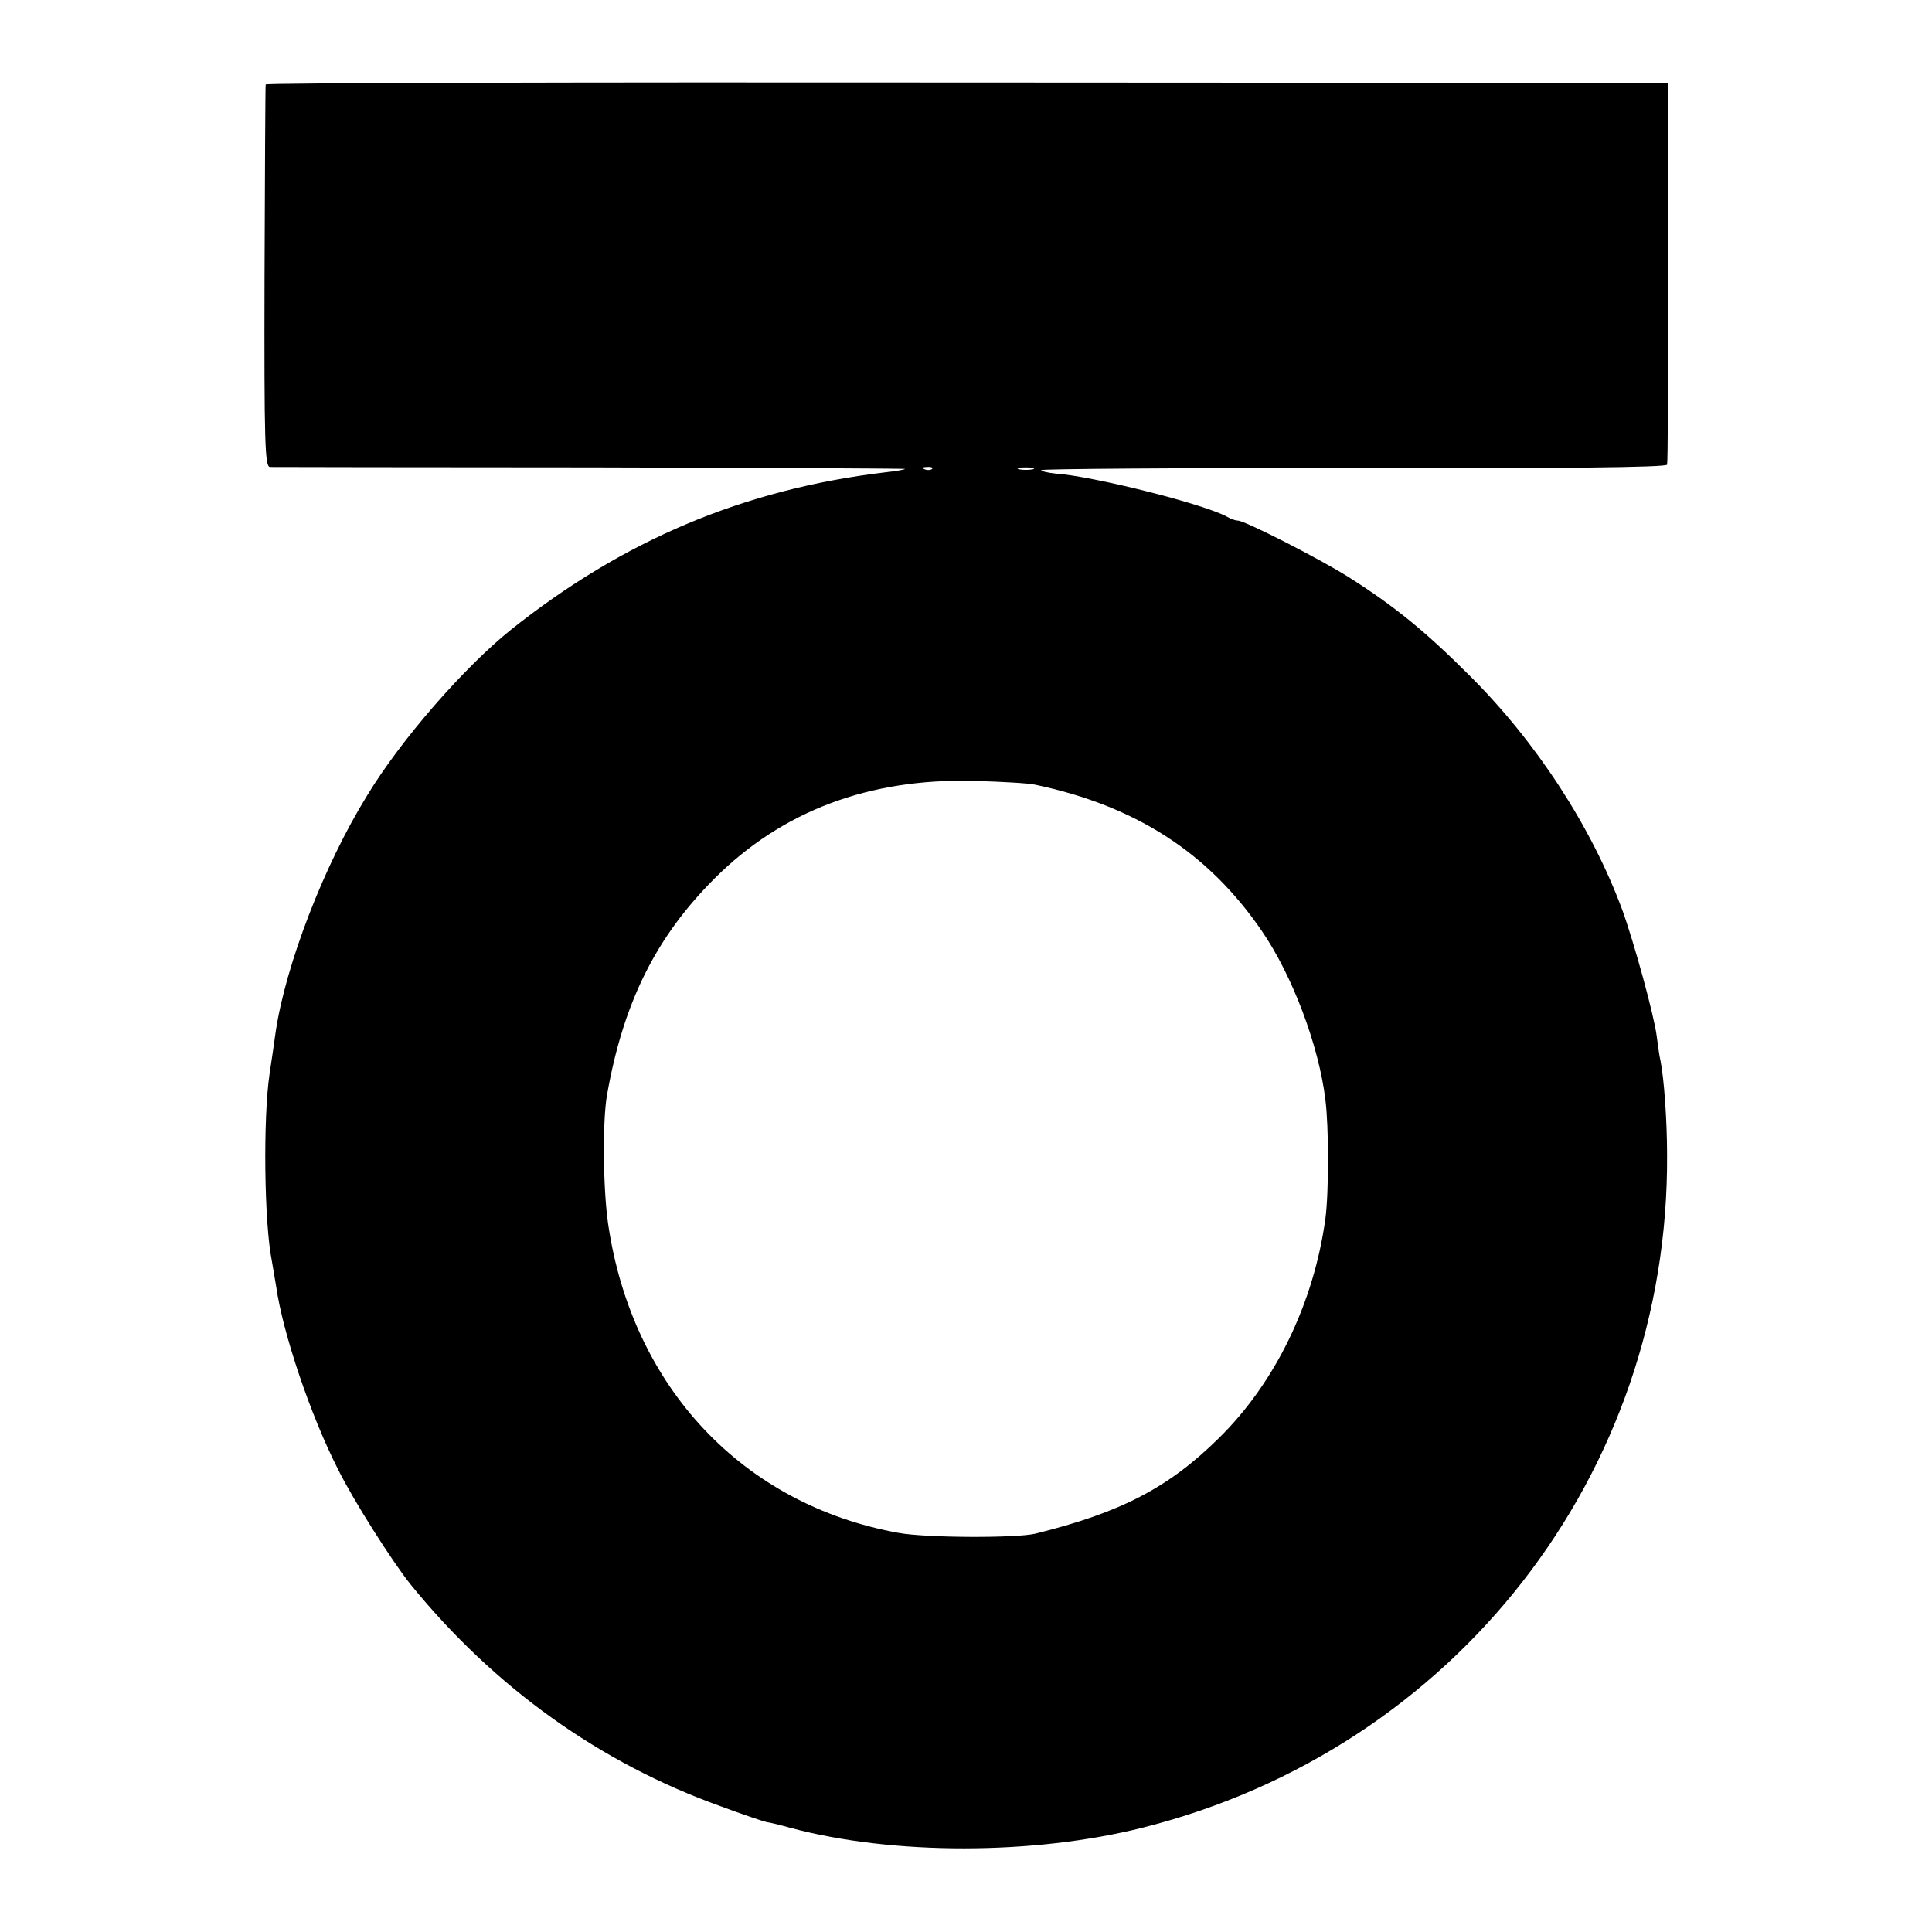
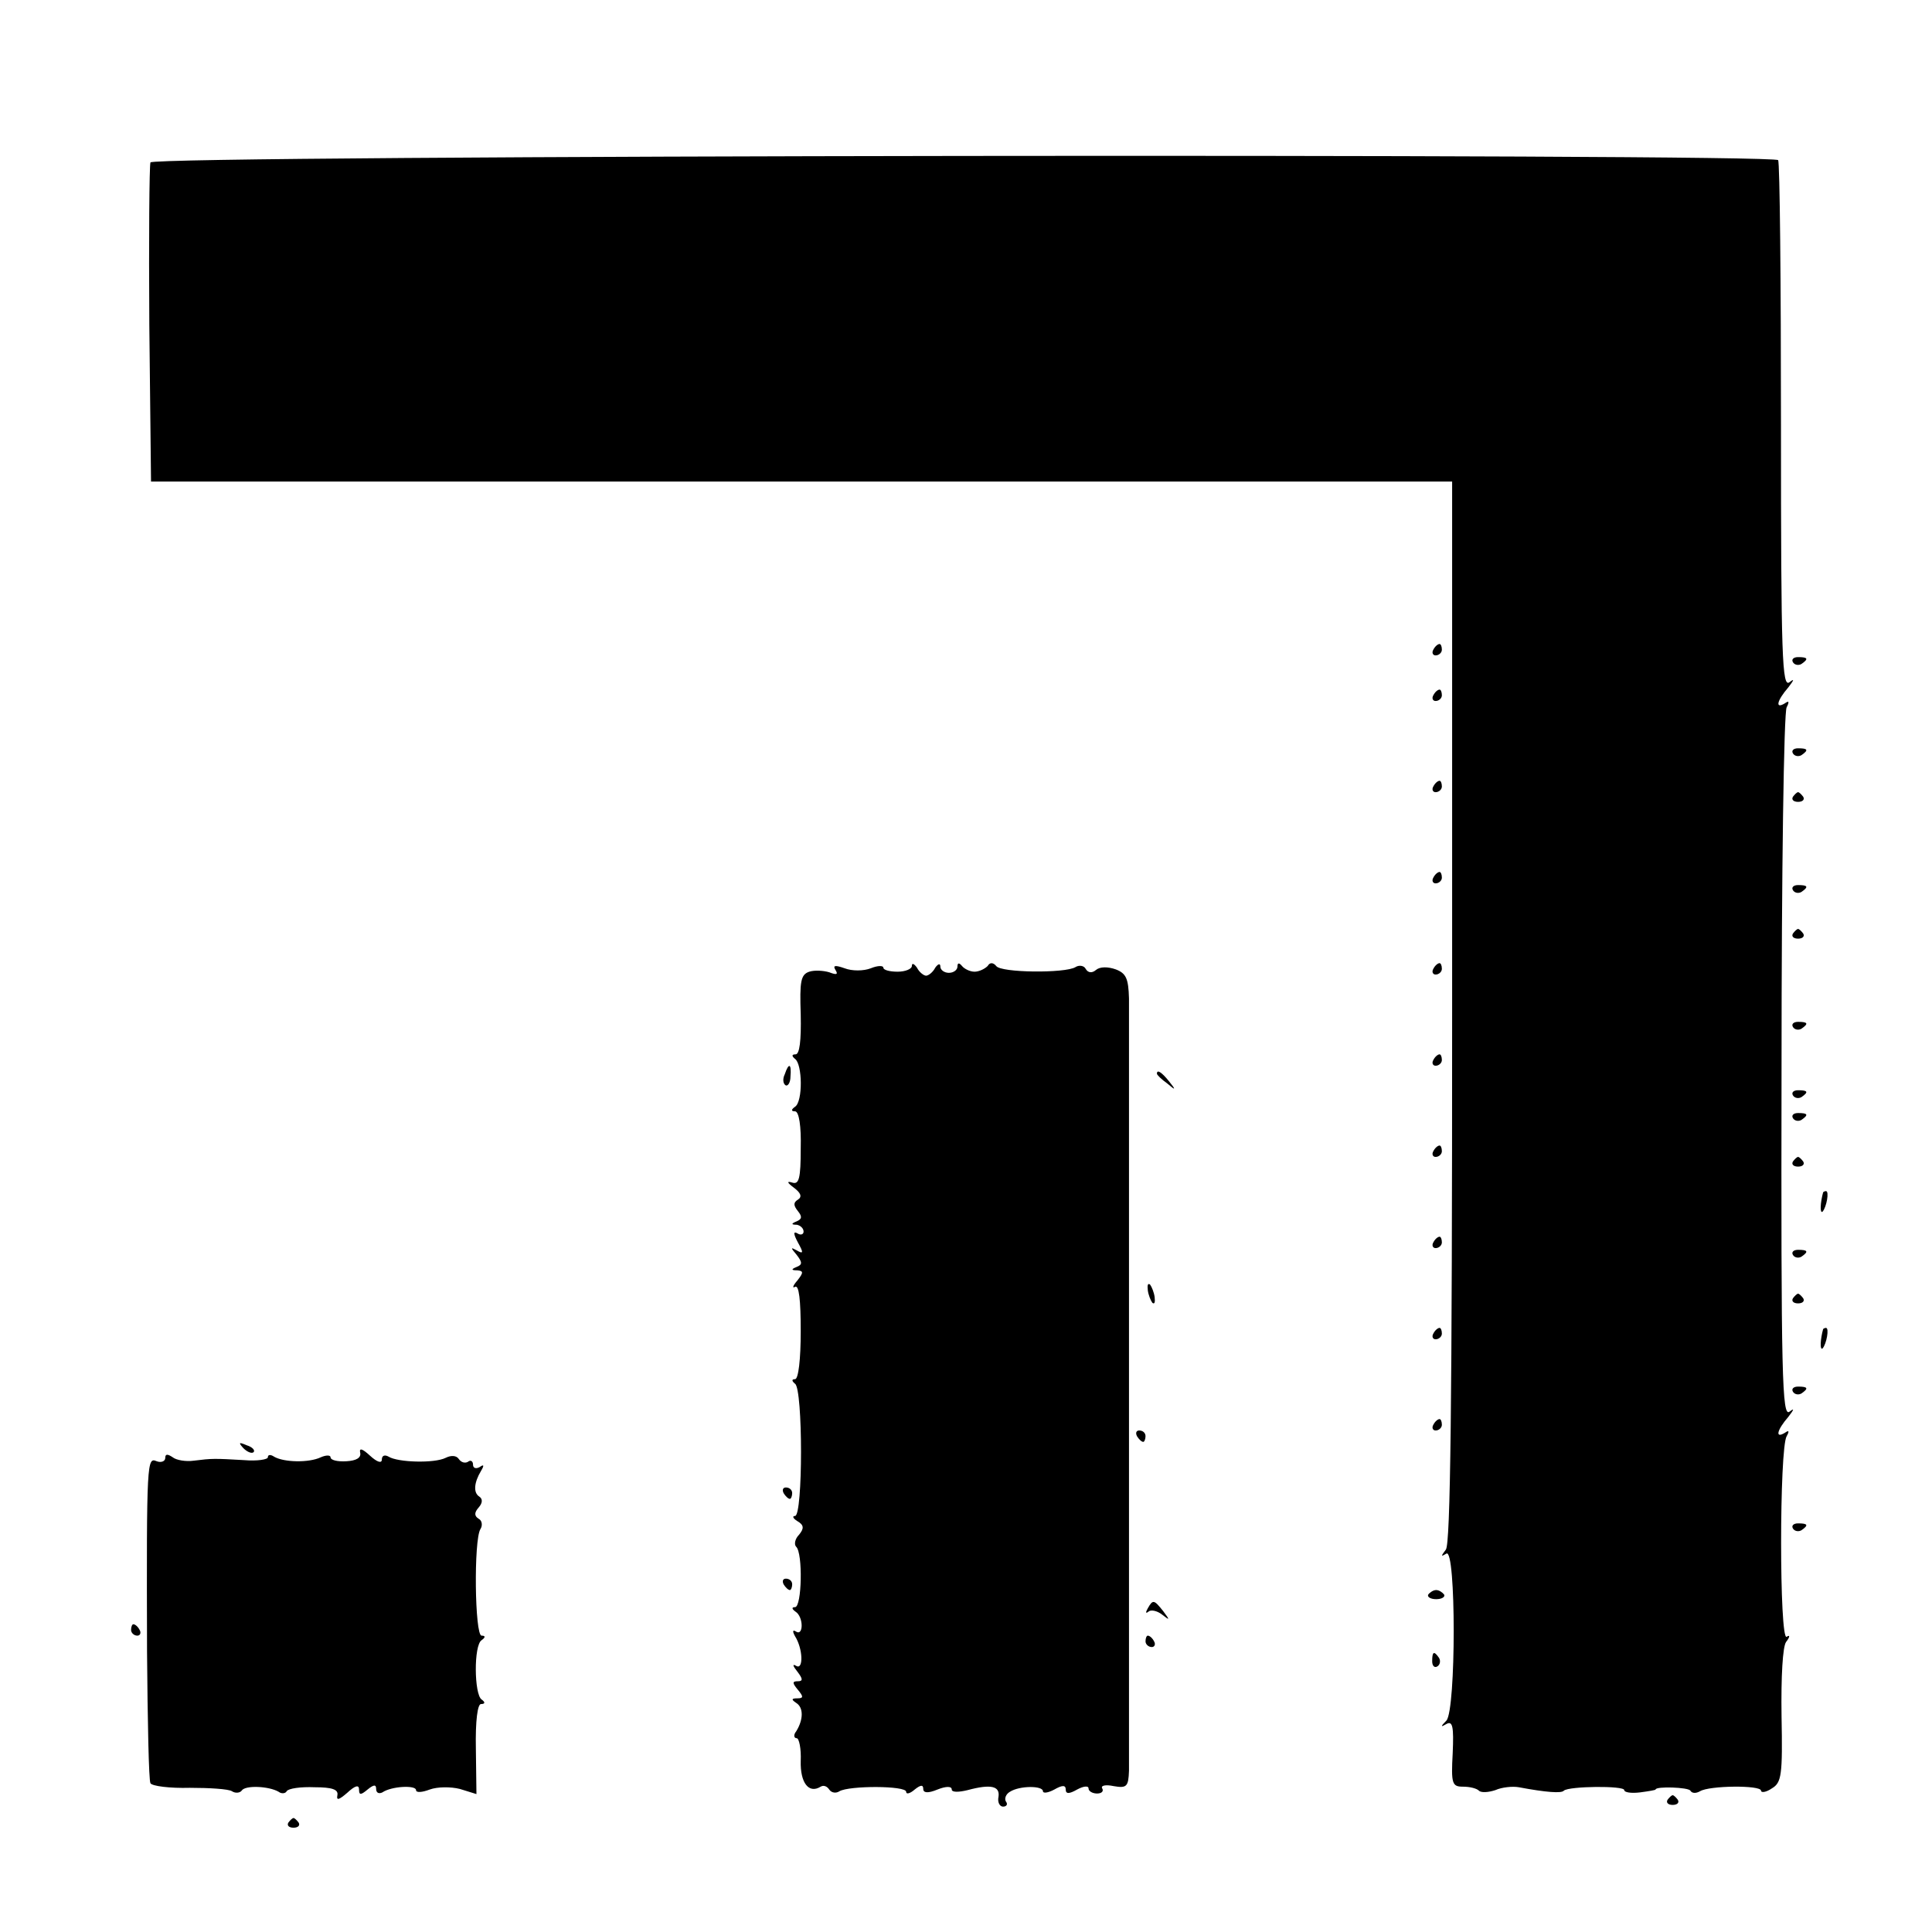
- <svg xmlns="http://www.w3.org/2000/svg" version="1" width="668" height="668" viewBox="0 0 501 501">
-   <path d="M68.9 21.9c-.1.3-.2 22.8-.3 49.8-.1 43.3.1 49.3 1.4 49.4.8 0 38.3.1 83.3.1 44.9.1 81.6.3 81.4.4-.2.2-2.5.6-5.3.9-36.6 4.4-67.8 17.6-96.9 40.8-12.2 9.8-28.6 28.6-37.3 43-11.2 18.1-21.1 43.9-23.7 61.2-.3 2.2-1 7.1-1.6 11-1.7 11.5-1.4 38.7.6 48.5.2 1.3.7 4.2 1.1 6.5 1.7 12.1 8.9 33.5 16.1 47.6 4 8.1 14.2 24.1 18.8 29.8 21.7 26.7 49.1 46.3 80.4 57.5 5.6 2.1 11 3.9 11.9 4.1.9.1 3.7.8 6.2 1.5 26.5 7.1 63 7.1 91.5-.1 80.8-20.4 136.3-91.7 135.8-174.4 0-9-.8-19.9-1.7-24.4-.3-1.2-.7-4.2-1-6.5-.7-5.4-5.8-24-8.9-32.6-8-21.6-22.3-43.6-39.6-60.8-11.2-11.2-19.3-17.9-31.3-25.5-7.4-4.7-27-14.7-28.8-14.7-.6 0-1.8-.4-2.8-1-6-3.3-34.6-10.5-44.5-11.2-2-.2-3.7-.6-3.7-.9 0-.3 36.4-.6 81-.5 53.2.1 81.1-.2 81.3-.9.2-.6.3-23.1.3-50l-.1-49-181.7-.1c-100-.1-181.9.1-181.9.5zm172.8 99.7c-.3.3-1.2.4-1.9.1-.8-.3-.5-.6.6-.6 1.1-.1 1.7.2 1.3.5zm26.1.1c-1 .2-2.6.2-3.5 0-1-.3-.2-.5 1.7-.5s2.7.2 1.8.5zm.7 81.8c26.1 5.5 44.9 17.7 58.7 37.9 7.9 11.5 14.8 29.7 16.5 43.8.9 7.1.9 24 0 30.8-3 21.9-13 42.6-27.7 57-13 12.8-25.3 19.2-47.5 24.7-5 1.2-28.5 1.1-35.5-.2-40.4-7.3-69.1-37.8-75.3-80.1-1.3-8.8-1.5-26.6-.3-33.4 4.2-23.9 12.6-40.9 27.9-56.2 17.5-17.5 40.1-26 67.2-25.3 7.2.2 14.4.6 16 1z" />
+ <svg xmlns="http://www.w3.org/2000/svg" version="1.0" width="339pt" height="339pt" viewBox="0 0 339 339" preserveAspectRatio="xMidYMid meet">
+   <g transform="translate(0,339) scale(0.1,-0.1)" fill="#000000" stroke="none">
+     <path d="M264 3105 c-2 -6 -3 -134 -2 -285 l3 -275 1142 0 1141 0 0 -930 c0 -694 -3 -934 -11 -944 -9 -12 -9 -13 1 -7 17 10 17 -274 0 -293 -11 -11 -10 -12 0 -6 11 6 13 -5 11 -51 -3 -54 -1 -59 18 -59 12 0 24 -3 28 -7 4 -4 17 -3 29 1 11 5 30 7 41 5 48 -9 75 -11 79 -6 9 8 106 9 106 1 0 -4 12 -6 28 -4 15 2 27 4 27 5 0 6 58 4 61 -2 3 -5 10 -5 17 -1 16 10 107 11 107 1 0 -4 9 -3 19 4 17 10 19 23 17 127 -1 69 2 122 8 130 7 9 7 13 1 9 -13 -8 -13 331 0 352 5 9 4 11 -3 6 -18 -11 -14 5 6 28 10 13 11 16 2 9 -13 -10 -15 59 -14 606 0 339 4 623 9 630 5 10 4 12 -3 7 -18 -11 -14 5 6 28 10 13 11 16 2 9 -13 -10 -15 41 -15 449 0 253 -2 463 -5 467 -8 12 -2852 9 -2856 -4z" />
+     <path d="M2515 2250 c-3 -5 -1 -10 4 -10 6 0 11 5 11 10 0 6 -2 10 -4 10 -3 0 -8 -4 -11 -10z" />
+     <path d="M3146 2228 c3 -5 10 -6 15 -3 13 9 11 12 -6 12 -8 0 -12 -4 -9 -9z" />
+     <path d="M2515 2170 c-3 -5 -1 -10 4 -10 6 0 11 5 11 10 0 6 -2 10 -4 10 -3 0 -8 -4 -11 -10z" />
+     <path d="M3146 2068 c3 -5 10 -6 15 -3 13 9 11 12 -6 12 -8 0 -12 -4 -9 -9z" />
+     <path d="M2515 2010 c-3 -5 -1 -10 4 -10 6 0 11 5 11 10 0 6 -2 10 -4 10 -3 0 -8 -4 -11 -10z" />
+     <path d="M3146 1992 c-3 -5 1 -9 9 -9 8 0 12 4 9 9 -3 4 -7 8 -9 8 -2 0 -6 -4 -9 -8z" />
+     <path d="M2515 1850 c-3 -5 -1 -10 4 -10 6 0 11 5 11 10 0 6 -2 10 -4 10 -3 0 -8 -4 -11 -10z" />
+     <path d="M3146 1828 c3 -5 10 -6 15 -3 13 9 11 12 -6 12 -8 0 -12 -4 -9 -9z" />
+     <path d="M3146 1752 c-3 -5 1 -9 9 -9 8 0 12 4 9 9 -3 4 -7 8 -9 8 -2 0 -6 -4 -9 -8z" />
+     <path d="M1466 1688 c5 -8 2 -9 -11 -4 -10 3 -26 4 -35 1 -15 -5 -17 -17 -15 -75 1 -46 -2 -70 -9 -70 -7 0 -7 -3 -1 -8 13 -9 14 -75 0 -84 -7 -5 -7 -8 0 -8 7 0 11 -26 10 -65 0 -53 -3 -64 -15 -60 -10 3 -9 0 3 -9 12 -9 15 -16 7 -21 -8 -5 -8 -10 0 -20 8 -10 7 -14 -2 -18 -10 -4 -10 -6 0 -6 6 -1 12 -6 12 -12 0 -5 -5 -7 -11 -3 -7 4 -7 -1 1 -16 10 -18 10 -21 -2 -14 -11 6 -11 5 0 -8 10 -13 10 -17 0 -21 -10 -4 -10 -6 1 -6 11 -1 11 -4 0 -18 -8 -9 -9 -14 -4 -11 7 4 10 -23 10 -78 0 -49 -4 -84 -10 -84 -6 0 -6 -3 0 -8 14 -9 14 -232 0 -232 -5 0 -4 -4 4 -9 12 -7 12 -13 3 -24 -7 -7 -9 -17 -5 -21 12 -11 10 -106 -2 -106 -6 0 -6 -3 1 -8 14 -9 14 -43 1 -35 -6 4 -7 1 -2 -8 14 -22 15 -60 2 -52 -7 4 -6 0 2 -10 10 -13 10 -17 1 -17 -10 0 -10 -3 0 -15 10 -12 10 -15 -1 -15 -10 0 -11 -2 -2 -8 13 -8 13 -29 0 -50 -5 -6 -4 -12 1 -12 4 0 8 -18 7 -40 -1 -38 14 -58 35 -45 5 3 11 1 15 -5 4 -6 12 -7 18 -3 17 10 117 10 117 -1 0 -5 7 -3 15 4 10 8 15 9 15 1 0 -7 8 -8 25 -1 15 6 25 6 25 0 0 -5 12 -5 28 -1 41 11 57 7 54 -12 -2 -9 2 -17 8 -17 6 0 9 4 5 9 -3 5 0 13 7 17 17 11 58 11 58 1 0 -4 9 -3 20 3 14 8 20 8 20 0 0 -8 6 -8 20 0 11 6 20 7 20 2 0 -5 7 -9 15 -9 8 0 12 4 9 9 -3 5 6 7 20 4 23 -4 26 -1 27 27 0 40 0 1296 0 1355 -1 35 -5 44 -23 51 -14 5 -28 5 -35 -1 -7 -6 -14 -5 -18 2 -3 6 -12 7 -18 3 -18 -11 -131 -10 -139 2 -5 6 -11 7 -15 0 -5 -5 -15 -10 -23 -10 -8 0 -18 5 -22 10 -5 6 -8 6 -8 -1 0 -6 -7 -11 -15 -11 -8 0 -15 5 -15 11 0 6 -4 5 -9 -2 -4 -8 -12 -14 -16 -14 -4 0 -12 6 -16 14 -5 7 -9 9 -9 3 0 -5 -11 -10 -25 -10 -14 0 -25 3 -25 7 0 4 -10 4 -22 -1 -13 -5 -33 -5 -46 0 -17 6 -21 5 -16 -3z" />
+     <path d="M2515 1690 c-3 -5 -1 -10 4 -10 6 0 11 5 11 10 0 6 -2 10 -4 10 -3 0 -8 -4 -11 -10z" />
+     <path d="M3146 1588 c3 -5 10 -6 15 -3 13 9 11 12 -6 12 -8 0 -12 -4 -9 -9z" />
+     <path d="M2515 1530 c-3 -5 -1 -10 4 -10 6 0 11 5 11 10 0 6 -2 10 -4 10 -3 0 -8 -4 -11 -10z" />
+     <path d="M1377 1505 c-4 -8 -3 -16 1 -19 4 -3 9 4 9 15 2 23 -3 25 -10 4z" />
+     <path d="M2030 1506 c0 -2 8 -10 18 -17 15 -13 16 -12 3 4 -13 16 -21 21 -21 13z" />
+     <path d="M3146 1468 c3 -5 10 -6 15 -3 13 9 11 12 -6 12 -8 0 -12 -4 -9 -9z" />
+     <path d="M3146 1428 c3 -5 10 -6 15 -3 13 9 11 12 -6 12 -8 0 -12 -4 -9 -9z" />
+     <path d="M2515 1370 c-3 -5 -1 -10 4 -10 6 0 11 5 11 10 0 6 -2 10 -4 10 -3 0 -8 -4 -11 -10z" />
+     <path d="M3146 1352 c-3 -5 1 -9 9 -9 8 0 12 4 9 9 -3 4 -7 8 -9 8 -2 0 -6 -4 -9 -8z" />
+     <path d="M3199 1298 c-5 -18 -6 -38 -1 -34 7 8 12 36 6 36 -2 0 -4 -1 -5 -2z" />
+     <path d="M2515 1210 c-3 -5 -1 -10 4 -10 6 0 11 5 11 10 0 6 -2 10 -4 10 -3 0 -8 -4 -11 -10z" />
+     <path d="M3146 1188 c3 -5 10 -6 15 -3 13 9 11 12 -6 12 -8 0 -12 -4 -9 -9z" />
+     <path d="M2014 1126 c1 -8 5 -18 8 -22 4 -3 5 1 4 10 -1 8 -5 18 -8 22 -4 3 -5 -1 -4 -10z" />
+     <path d="M3146 1112 c-3 -5 1 -9 9 -9 8 0 12 4 9 9 -3 4 -7 8 -9 8 -2 0 -6 -4 -9 -8z" />
+     <path d="M2515 1050 c-3 -5 -1 -10 4 -10 6 0 11 5 11 10 0 6 -2 10 -4 10 -3 0 -8 -4 -11 -10z" />
+     <path d="M3199 1058 c-5 -18 -6 -38 -1 -34 7 8 12 36 6 36 -2 0 -4 -1 -5 -2z" />
+     <path d="M3146 948 c3 -5 10 -6 15 -3 13 9 11 12 -6 12 -8 0 -12 -4 -9 -9z" />
+     <path d="M2515 890 c-3 -5 -1 -10 4 -10 6 0 11 5 11 10 0 6 -2 10 -4 10 -3 0 -8 -4 -11 -10z" />
+     <path d="M1995 870 c3 -5 8 -10 11 -10 2 0 4 5 4 10 0 6 -5 10 -11 10 -5 0 -7 -4 -4 -10z" />
+     <path d="M427 849 c7 -7 15 -10 18 -7 3 3 -2 9 -12 12 -14 6 -15 5 -6 -5z" />
+     <path d="M632 841 c2 -9 -7 -14 -24 -15 -16 -1 -28 2 -28 7 0 4 -8 4 -17 0 -21 -10 -65 -9 -82 1 -6 4 -11 4 -11 -1 0 -4 -19 -7 -42 -5 -52 3 -56 3 -88 -1 -14 -2 -31 1 -37 6 -9 6 -13 6 -13 -1 0 -6 -7 -9 -15 -6 -17 7 -18 4 -17 -334 1 -122 3 -226 6 -231 3 -5 34 -9 69 -8 34 0 68 -2 74 -6 6 -4 14 -3 17 1 6 10 48 8 65 -2 5 -4 12 -3 14 1 3 5 25 8 49 7 31 0 42 -4 40 -14 -2 -10 3 -8 17 4 14 13 21 15 21 6 0 -10 3 -10 15 0 11 9 15 9 15 1 0 -7 5 -9 11 -6 16 11 59 13 59 4 0 -5 11 -4 24 1 14 5 37 5 53 1 l29 -9 -1 79 c-1 50 3 79 9 79 7 0 8 3 1 8 -13 9 -14 95 0 104 7 5 7 8 0 8 -12 0 -14 168 -2 187 4 6 3 15 -3 18 -8 5 -8 11 0 20 7 8 7 15 1 19 -11 7 -9 25 3 45 6 10 5 12 -2 7 -7 -4 -12 -2 -12 4 0 6 -4 9 -9 5 -5 -3 -12 -1 -16 5 -4 6 -13 7 -23 2 -20 -10 -84 -8 -100 2 -7 4 -12 2 -12 -5 0 -7 -8 -5 -21 7 -13 12 -19 14 -17 5z" />
+     <path d="M1375 770 c3 -5 8 -10 11 -10 2 0 4 5 4 10 0 6 -5 10 -11 10 -5 0 -7 -4 -4 -10z" />
+     <path d="M3146 708 c3 -5 10 -6 15 -3 13 9 11 12 -6 12 -8 0 -12 -4 -9 -9z" />
+     <path d="M1375 610 c3 -5 8 -10 11 -10 2 0 4 5 4 10 0 6 -5 10 -11 10 -5 0 -7 -4 -4 -10z" />
+     <path d="M2506 592 c-2 -4 4 -8 14 -8 10 0 16 4 14 8 -3 4 -9 8 -14 8 -5 0 -11 -4 -14 -8z" />
+     <path d="M2014 568 c-4 -7 -4 -10 1 -6 4 4 15 2 24 -5 14 -11 14 -10 2 6 -16 20 -18 21 -27 5z" />
+     <path d="M230 530 c0 -5 5 -10 11 -10 5 0 7 5 4 10 -3 6 -8 10 -11 10 -2 0 -4 -4 -4 -10z" />
+     <path d="M2010 510 c0 -5 5 -10 11 -10 5 0 7 5 4 10 -3 6 -8 10 -11 10 -2 0 -4 -4 -4 -10z" />
+     <path d="M2513 475 c0 -8 4 -12 9 -9 5 3 6 10 3 15 -9 13 -12 11 -12 -6z" />
+     <path d="M2926 232 c-3 -5 1 -9 9 -9 8 0 12 4 9 9 -3 4 -7 8 -9 8 -2 0 -6 -4 -9 -8z" />
+     <path d="M506 192 c-3 -5 1 -9 9 -9 8 0 12 4 9 9 -3 4 -7 8 -9 8 -2 0 -6 -4 -9 -8z" />
+   </g>
</svg>
